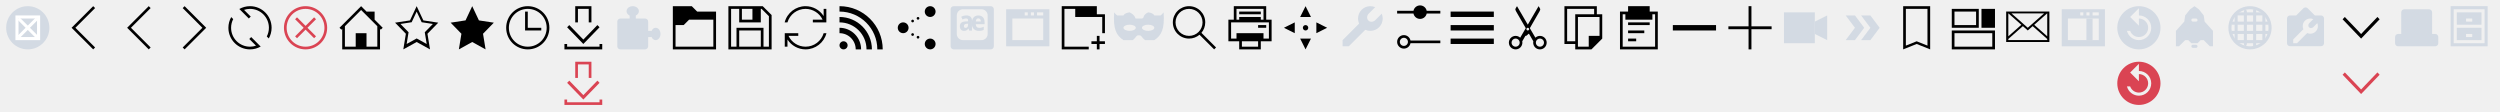
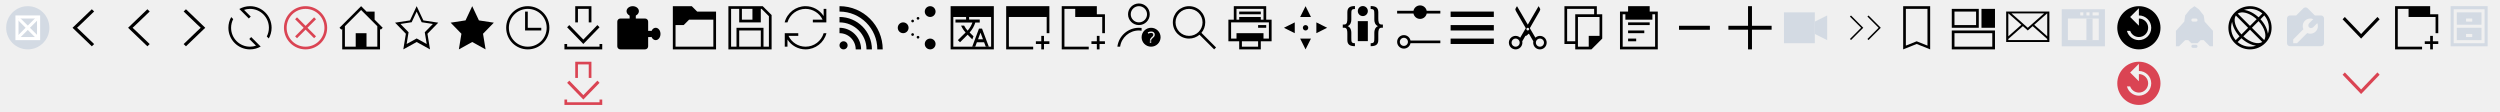
<svg xmlns="http://www.w3.org/2000/svg" id="svg2" version="1.1" width="810" height="36" viewBox="0 0 810 36">
  <defs id="defs6">
    </defs>
  <g id="layer2" style="display:inline">
-     <path style="opacity:1;fill:#d3dae3;fill-opacity:1;stroke:none;stroke-width:0.7;stroke-linecap:round;stroke-linejoin:miter;stroke-miterlimit:4;stroke-dasharray:none;stroke-dashoffset:0;stroke-opacity:1" d="m 309,2 c -0.554,0 -1,0.446 -1,1 l 0,12 c 0,0.554 0.446,1 1,1 l 12,0 c 0.554,0 1,-0.446 1,-1 l 0,-12 c 0,-0.554 -0.446,-1 -1,-1 l -12,0 z m 3,1 6,0 c 1.108,0 2,0.892 2,2 l 0,6 c 0,1.108 -0.892,2 -2,2 l -6,0 c -1.108,0 -2,-0.892 -2,-2 l 0,-6 c 0,-1.108 0.892,-2 2,-2 z" id="rect4570" />
-     <g style="font-style:normal;font-weight:bold;font-size:15px;line-height:125%;font-family:Sans;-inkscape-font-specification:'Sans Bold';letter-spacing:0px;word-spacing:0px;fill:#d3dae3;fill-opacity:1;stroke:none;stroke-width:1px;stroke-linecap:butt;stroke-linejoin:miter;stroke-opacity:1" id="text4575" transform="matrix(0.5721975,0,0,0.5879988,135.9023,10.43999)">
-       <path d="m 311.305,-0.895 -0.432,-1.113 -0.066,0 q -0.242,0.33 -0.483,0.571 -0.242,0.234 -0.527,0.388 -0.286,0.154 -0.645,0.227 -0.352,0.073 -0.82,0.073 -0.498,0 -0.923,-0.154 -0.425,-0.161 -0.74,-0.476 -0.308,-0.322 -0.483,-0.806 -0.176,-0.491 -0.176,-1.157 0,-1.304 0.835,-1.919 0.835,-0.623 2.498,-0.688 l 1.304,-0.044 0,-0.615 q 0,-0.505 -0.293,-0.747 -0.293,-0.242 -0.82,-0.242 -0.527,0 -1.033,0.154 -0.498,0.154 -1.003,0.41 L 306.771,-8.512 q 0.615,-0.344 1.362,-0.542 0.747,-0.198 1.567,-0.198 1.531,0 2.344,0.718 0.82,0.718 0.82,2.183 l 0,5.457 -1.56,0 z m -0.659,-3.794 -0.74,0.029 q -0.447,0.015 -0.754,0.117 -0.308,0.103 -0.498,0.278 -0.183,0.168 -0.271,0.41 -0.081,0.234 -0.081,0.527 0,0.513 0.249,0.732 0.249,0.212 0.652,0.212 0.308,0 0.571,-0.103 0.264,-0.11 0.454,-0.315 0.198,-0.212 0.308,-0.513 0.11,-0.308 0.11,-0.703 l 0,-0.674 z" id="path4580" style="fill:#d3dae3;fill-opacity:1" />
-       <path d="m 316.475,-7.648 c -0.396,0 -0.725,0.139 -0.989,0.417 -0.259,0.278 -0.408,0.715 -0.447,1.311 l 2.849,0 c -0.005,-0.249 -0.036,-0.479 -0.095,-0.688 -0.059,-0.21 -0.146,-0.391 -0.264,-0.542 -0.117,-0.156 -0.264,-0.278 -0.439,-0.366 -0.176,-0.088 -0.381,-0.132 -0.615,-0.132 z m 0.286,6.899 c -0.586,0 -1.125,-0.085 -1.619,-0.256 -0.493,-0.171 -0.918,-0.427 -1.274,-0.769 -0.356,-0.347 -0.635,-0.781 -0.835,-1.304 -0.195,-0.527 -0.293,-1.145 -0.293,-1.853 0,-0.718 0.09,-1.345 0.271,-1.882 0.181,-0.537 0.432,-0.984 0.754,-1.34 0.327,-0.361 0.718,-0.632 1.172,-0.813 0.459,-0.181 0.967,-0.271 1.523,-0.271 0.542,0 1.03,0.083 1.465,0.249 0.439,0.161 0.811,0.4 1.113,0.718 0.308,0.317 0.542,0.708 0.703,1.172 0.166,0.459 0.249,0.986 0.249,1.582 l 0,1.084 -4.995,0 c 0.01,0.312 0.059,0.596 0.146,0.85 0.093,0.249 0.22,0.461 0.381,0.637 0.166,0.171 0.364,0.303 0.593,0.396 0.234,0.093 0.5,0.139 0.798,0.139 0.249,0 0.483,-0.012 0.703,-0.037 0.225,-0.029 0.442,-0.071 0.652,-0.125 0.21,-0.054 0.417,-0.12 0.623,-0.198 0.205,-0.083 0.415,-0.178 0.63,-0.286 l 0,1.729 c -0.195,0.103 -0.393,0.19 -0.593,0.264 -0.195,0.068 -0.403,0.127 -0.623,0.176 -0.22,0.049 -0.457,0.083 -0.71,0.103 -0.254,0.024 -0.532,0.037 -0.835,0.037 z" id="path4582" style="fill:#d3dae3;fill-opacity:1" />
-     </g>
-     <path style="opacity:1;fill:#d3dae3;fill-opacity:1;stroke:none;stroke-width:1;stroke-linecap:round;stroke-linejoin:miter;stroke-miterlimit:4;stroke-dasharray:none;stroke-dashoffset:0;stroke-opacity:1" d="M 326,3 326,15 l 14,0 0,-12 -14,0 z m 6,1 1,0 0,1 -1,0 0,-1 z m 2,0 1,0 0,1 -1,0 0,-1 z m 2,0 2,0 0,1 -2,0 0,-1 z m -8,2 10,0 L 338,13 l -10,0 0,-7 z" id="rect4294" />
    <g id="g4352" style="fill:#d3dae3;fill-opacity:1">
      <path id="rect4294-9" d="m 668,3 0,12 14,0 0,-12 -14,0 z m 6,1 1,0 0,1 -1,0 0,-1 z m 2,0 1,0 0,1 -1,0 0,-1 z m 2,0 2,0 0,1 -2,0 0,-1 z m -8,2 10,0 0,7 -10,0 0,-7 z" style="opacity:1;fill:#d3dae3;fill-opacity:1;stroke:none;stroke-width:1;stroke-linecap:round;stroke-linejoin:miter;stroke-miterlimit:4;stroke-dasharray:none;stroke-dashoffset:0;stroke-opacity:1" />
      <rect ry="1.38778e-16" rx="1.38778e-16" y="6" x="676" height="7" width="2" id="rect4350" style="opacity:1;fill:#d3dae3;fill-opacity:1;stroke:none;stroke-width:1;stroke-linecap:round;stroke-linejoin:miter;stroke-miterlimit:4;stroke-dasharray:none;stroke-dashoffset:0;stroke-opacity:1" />
    </g>
    <g id="g4396" style="fill:#d3dae3;fill-opacity:1">
      <rect ry="1.38778e-16" rx="1.38778e-16" y="4" x="578" height="10" width="10" id="rect4392" style="opacity:1;fill:#d3dae3;fill-opacity:1;stroke:none;stroke-width:0.7;stroke-linecap:round;stroke-linejoin:miter;stroke-miterlimit:4;stroke-dasharray:none;stroke-dashoffset:0;stroke-opacity:1" />
      <path id="path4394" d="m 588,7 4,-2 0,8 -4,-2 z" style="fill:#d3dae3;fill-opacity:1;fill-rule:evenodd;stroke:none;stroke-width:1px;stroke-linecap:butt;stroke-linejoin:miter;stroke-opacity:1" />
    </g>
-     <g id="g4463" style="fill:#d3dae3;fill-opacity:1">
-       <path id="path4443" d="m 598,5 3,0 3,4 -3,4 -3,0 3,-4 z" style="fill:#d3dae3;fill-opacity:1;fill-rule:evenodd;stroke:none;stroke-width:1px;stroke-linecap:butt;stroke-linejoin:miter;stroke-opacity:1" />
-       <path id="path4443-5" d="m 603,5 3,0 3,4 -3,4 -3,0 3,-4 z" style="fill:#d3dae3;fill-opacity:1;fill-rule:evenodd;stroke:none;stroke-width:1px;stroke-linecap:butt;stroke-linejoin:miter;stroke-opacity:1" />
-     </g>
-     <g id="g4377" style="fill:#d3dae3;fill-opacity:1">
-       <path id="path4766" d="m 435,15 2,0 6,-6 -2,-2 -6,6 z" style="fill:#d3dae3;fill-opacity:1;fill-rule:evenodd;stroke:none;stroke-width:1px;stroke-linecap:butt;stroke-linejoin:miter;stroke-opacity:1" />
-       <path id="path4768" d="m 444,2 a 4,4 0 0 0 -4,4 4,4 0 0 0 4,4 4,4 0 0 0 4,-4 4,4 0 0 0 -0.334,-1.586 c -0.061,0.086 -0.129,0.17 -0.207,0.248 l -1.848,1.848 c -0.664,0.664 -1.67,0.724 -2.258,0.137 -0.588,-0.588 -0.527,-1.594 0.137,-2.258 l 1.848,-1.848 c 0.079,-0.079 0.163,-0.149 0.25,-0.211 A 4,4 0 0 0 444,2 Z" style="opacity:1;fill:#d3dae3;fill-opacity:1;stroke:none;stroke-width:0.7;stroke-linecap:round;stroke-linejoin:miter;stroke-miterlimit:4;stroke-dasharray:none;stroke-dashoffset:0;stroke-opacity:1" />
-     </g>
    <path style="opacity:1;fill:#d3dae3;fill-opacity:1;stroke:none;stroke-width:1;stroke-linecap:round;stroke-linejoin:miter;stroke-miterlimit:4;stroke-dasharray:none;stroke-dashoffset:0;stroke-opacity:1" d="m 746.988,2.4 c -0.256,0 -0.511,0.097 -0.707,0.293 l -2.305,2.307 -1.988,0 c -0.554,0 -1,0.446 -1,1 l 0,7.979 c 0,0.554 0.446,1 1,1 l 10,0 c 0.554,0 1,-0.446 1,-1 l 0,-7.979 c 0,-0.554 -0.446,-1 -1,-1 l -1.988,0 -2.305,-2.307 C 747.499,2.497 747.244,2.4 746.988,2.4 Z m 1.551,3.6 a 2.462,2.462 0 0 1 0.977,0.203 c -0.054,0.038 -0.106,0.08 -0.154,0.129 l -1.137,1.139 c -0.408,0.408 -0.446,1.027 -0.084,1.389 0.362,0.362 0.98,0.324 1.389,-0.084 l 1.139,-1.137 c 0.048,-0.048 0.089,-0.099 0.127,-0.152 A 2.462,2.462 0 0 1 751,8.461 2.462,2.462 0 0 1 748.539,10.924 2.462,2.462 0 0 1 747.529,10.703 L 744.23,14 743,14 l 0,-1.23 3.297,-3.299 a 2.462,2.462 0 0 1 -0.221,-1.01 2.462,2.462 0 0 1 2.463,-2.461 z" id="rect4744-3" />
-     <path style="opacity:1;fill:#d3dae3;fill-opacity:1;stroke:none;stroke-width:0.7;stroke-linecap:round;stroke-linejoin:miter;stroke-miterlimit:4;stroke-dasharray:none;stroke-dashoffset:0;stroke-opacity:1" d="m 693,2 a 7,7 0 0 0 -7,7 A 7,7 0 0 0 693,16 a 7,7 0 0 0 7,-7 7,7 0 0 0 -7,-7 z m 0,0.672 0,2.328 a 4,4 0 0 1 4,4 A 4,4 0 0 1 693,13 4,4 0 0 1 689.131,10 l 1.045,0 A 3,3 0 0 0 693,12 a 3,3 0 0 0 3,-3 3,3 0 0 0 -3,-3 l 0,2.328 -1.756,-1.756 -0.713,-0.713 -0.361,-0.359 L 693,2.672 Z" id="path4408" />
+     <path style="opacity:1;fill:#000000;fill-opacity:1;stroke:none;stroke-width:0.7;stroke-linecap:round;stroke-linejoin:miter;stroke-miterlimit:4;stroke-dasharray:none;stroke-dashoffset:0;stroke-opacity:1" d="m 693,2 a 7,7 0 0 0 -7,7 A 7,7 0 0 0 693,16 a 7,7 0 0 0 7,-7 7,7 0 0 0 -7,-7 z m 0,0.672 0,2.328 a 4,4 0 0 1 4,4 A 4,4 0 0 1 693,13 4,4 0 0 1 689.131,10 l 1.045,0 A 3,3 0 0 0 693,12 a 3,3 0 0 0 3,-3 3,3 0 0 0 -3,-3 l 0,2.328 -1.756,-1.756 -0.713,-0.713 -0.361,-0.359 L 693,2.672 Z" id="path4408" />
    <path style="opacity:1;fill:#da4453;fill-opacity:1;stroke:none;stroke-width:0.7;stroke-linecap:round;stroke-linejoin:miter;stroke-miterlimit:4;stroke-dasharray:none;stroke-dashoffset:0;stroke-opacity:1" d="m 693,20 a 7,7 0 0 0 -7,7 7,7 0 0 0 7,7 7,7 0 0 0 7,-7 7,7 0 0 0 -7,-7 z m 0,0.672 L 693,23 a 4,4 0 0 1 4,4 4,4 0 0 1 -4,4 4,4 0 0 1 -3.869,-3 l 1.045,0 A 3,3 0 0 0 693,30 a 3,3 0 0 0 3,-3 3,3 0 0 0 -3,-3 l 0,2.328 -1.756,-1.756 -0.713,-0.713 L 690.17,23.5 693,20.672 Z" id="path4408-6" />
    <g id="g4497" style="fill:#d3dae3;fill-opacity:1">
      <path id="path4490" d="m 709.6,3 -1.6,2 -0.3,2 -2.7,3 0,5 1,0 2,-2 1,0 1,1 1,0 1,0 1,-1 1,0 2,2 1,0 0,-5 L 714.3,7 714,5 712.4,3 711,2 Z m 0.9,3 1,0 c 0.277,0 0.5,0.223 0.5,0.5 0,0.277 -0.223,0.5 -0.5,0.5 l -1,0 C 710.223,7 710,6.777 710,6.5 710,6.223 710.223,6 710.5,6 Z" style="fill:#d3dae3;fill-opacity:1;fill-rule:evenodd;stroke:none;stroke-width:1px;stroke-linecap:butt;stroke-linejoin:miter;stroke-opacity:1" />
      <rect ry="0.5" rx="0.5" y="14.5" x="710" height="1" width="2" id="rect4492" style="opacity:1;fill:#d3dae3;fill-opacity:1;stroke:none;stroke-width:0.7;stroke-linecap:round;stroke-linejoin:miter;stroke-miterlimit:4;stroke-dasharray:none;stroke-dashoffset:0;stroke-opacity:1" />
    </g>
-     <g id="g4668" style="fill:#d3dae3;fill-opacity:1">
-       <path id="path4584" d="m 729,2 a 7,7 0 0 0 -7,7 7,7 0 0 0 7,7 7,7 0 0 0 7,-7 7,7 0 0 0 -7,-7 z m 0,1 a 6,6 0 0 1 6,6 6,6 0 0 1 -6,6 6,6 0 0 1 -6,-6 6,6 0 0 1 6,-6 z" style="opacity:1;fill:#d3dae3;fill-opacity:1;stroke:none;stroke-width:0.7;stroke-linecap:round;stroke-linejoin:miter;stroke-miterlimit:4;stroke-dasharray:none;stroke-dashoffset:0;stroke-opacity:1" />
-       <rect ry="1" rx="1" y="3" x="727" height="12" width="1" id="rect4589" style="opacity:1;fill:#d3dae3;fill-opacity:1;stroke:none;stroke-width:0.7;stroke-linecap:round;stroke-linejoin:miter;stroke-miterlimit:4;stroke-dasharray:none;stroke-dashoffset:0;stroke-opacity:1" />
-       <rect ry="1.3877788e-16" rx="1.3877788e-16" y="3" x="730" height="12" width="1" id="rect4589-8" style="opacity:1;fill:#d3dae3;fill-opacity:1;stroke:none;stroke-width:0.7;stroke-linecap:round;stroke-linejoin:miter;stroke-miterlimit:4;stroke-dasharray:none;stroke-dashoffset:0;stroke-opacity:1" />
-       <rect ry="1.3877788e-16" rx="1.3877788e-16" y="4.257" x="724" height="9.525" width="1" id="rect4589-1" style="opacity:1;fill:#d3dae3;fill-opacity:1;stroke:none;stroke-width:0.7;stroke-linecap:round;stroke-linejoin:miter;stroke-miterlimit:4;stroke-dasharray:none;stroke-dashoffset:0;stroke-opacity:1" />
-       <rect ry="1.3877788e-16" rx="1.3877788e-16" y="4.3" x="733" height="9.525" width="1" id="rect4589-1-4" style="opacity:1;fill:#d3dae3;fill-opacity:1;stroke:none;stroke-width:0.7;stroke-linecap:round;stroke-linejoin:miter;stroke-miterlimit:4;stroke-dasharray:none;stroke-dashoffset:0;stroke-opacity:1" />
-       <rect transform="matrix(0,1,-1,0,0,0)" ry="1.3877788e-16" rx="1.3877788e-16" y="-733.763" x="4" height="9.525" width="1" id="rect4589-1-8" style="opacity:1;fill:#d3dae3;fill-opacity:1;stroke:none;stroke-width:0.7;stroke-linecap:round;stroke-linejoin:miter;stroke-miterlimit:4;stroke-dasharray:none;stroke-dashoffset:0;stroke-opacity:1" />
-       <rect transform="matrix(0,1,-1,0,0,0)" ry="1.3877788e-16" rx="1.3877788e-16" y="-733.763" x="13" height="9.525" width="1" id="rect4589-1-2" style="opacity:1;fill:#d3dae3;fill-opacity:1;stroke:none;stroke-width:0.7;stroke-linecap:round;stroke-linejoin:miter;stroke-miterlimit:4;stroke-dasharray:none;stroke-dashoffset:0;stroke-opacity:1" />
-       <rect transform="matrix(0,1,-1,0,0,0)" ry="1.3877788e-16" rx="1.3877788e-16" y="-735" x="10" height="12" width="1" id="rect4589-1-9" style="opacity:1;fill:#d3dae3;fill-opacity:1;stroke:none;stroke-width:0.7;stroke-linecap:round;stroke-linejoin:miter;stroke-miterlimit:4;stroke-dasharray:none;stroke-dashoffset:0;stroke-opacity:1" />
-       <rect transform="matrix(0,1,-1,0,0,0)" ry="1.3877788e-16" rx="1.3877788e-16" y="-735" x="7" height="12" width="1" id="rect4589-1-22" style="opacity:1;fill:#d3dae3;fill-opacity:1;stroke:none;stroke-width:0.7;stroke-linecap:round;stroke-linejoin:miter;stroke-miterlimit:4;stroke-dasharray:none;stroke-dashoffset:0;stroke-opacity:1" />
+     <g id="g4265" style="fill:#000000;stroke:none;stroke-opacity:1;fill-opacity:1">
+       <rect ry="1" rx="1" y="6" x="200" height="10" width="10" id="rect4979" style="opacity:1;fill:#000000;fill-opacity:1;stroke:none;stroke-width:0.7;stroke-linecap:round;stroke-linejoin:miter;stroke-miterlimit:4;stroke-dasharray:none;stroke-dashoffset:0;stroke-opacity:1" />
+       <ellipse ry="1.625" rx="2" cy="3.625" cx="205" id="path4981" style="opacity:1;fill:#000000;fill-opacity:1;stroke:none;stroke-width:0.7;stroke-linecap:round;stroke-linejoin:miter;stroke-miterlimit:4;stroke-dasharray:none;stroke-dashoffset:0;stroke-opacity:1" />
+       <rect ry="1" rx="1" y="4" x="204" height="3.627" width="2" id="rect4983" style="opacity:1;fill:#000000;fill-opacity:1;stroke:none;stroke-width:0.7;stroke-linecap:round;stroke-linejoin:miter;stroke-miterlimit:4;stroke-dasharray:none;stroke-dashoffset:0;stroke-opacity:1" />
+       <g style="fill:#000000;fill-opacity:1;stroke:none;stroke-opacity:1" transform="matrix(0,1,-1.033319,0,213.6448,-194)" id="g5003">
+         <ellipse style="opacity:1;fill:#000000;fill-opacity:1;stroke:none;stroke-width:0.7;stroke-linecap:round;stroke-linejoin:miter;stroke-miterlimit:4;stroke-dasharray:none;stroke-dashoffset:0;stroke-opacity:1" id="path4981-3" cx="205" cy="1.155" rx="2" ry="1.5" />
+         <rect style="opacity:1;fill:#000000;fill-opacity:1;stroke:none;stroke-width:0.7;stroke-linecap:round;stroke-linejoin:miter;stroke-miterlimit:4;stroke-dasharray:none;stroke-dashoffset:0;stroke-opacity:1" id="rect4983-7" width="2" height="3.627" x="204" y="1.655" rx="0.968" ry="1" />
+       </g>
    </g>
-     <rect style="opacity:1;fill:#d3dae3;fill-opacity:1;stroke:none;stroke-width:0.7;stroke-linecap:round;stroke-linejoin:miter;stroke-miterlimit:4;stroke-dasharray:none;stroke-dashoffset:0;stroke-opacity:1" id="rect4979" width="10" height="10" x="200" y="6" rx="1" ry="1" />
-     <ellipse style="opacity:1;fill:#d3dae3;fill-opacity:1;stroke:none;stroke-width:0.7;stroke-linecap:round;stroke-linejoin:miter;stroke-miterlimit:4;stroke-dasharray:none;stroke-dashoffset:0;stroke-opacity:1" id="path4981" cx="205" cy="3.625" rx="2" ry="1.625" />
-     <rect style="opacity:1;fill:#d3dae3;fill-opacity:1;stroke:none;stroke-width:0.7;stroke-linecap:round;stroke-linejoin:miter;stroke-miterlimit:4;stroke-dasharray:none;stroke-dashoffset:0;stroke-opacity:1" id="rect4983" width="2" height="3.627" x="204" y="4" rx="1" ry="1" />
-     <g id="g5003" transform="matrix(0,1,-1.033319,0,213.6448,-194)" style="fill:#d3dae3;fill-opacity:1">
-       <ellipse ry="1.5" rx="2" cy="1.155" cx="205" id="path4981-3" style="opacity:1;fill:#d3dae3;fill-opacity:1;stroke:none;stroke-width:0.7;stroke-linecap:round;stroke-linejoin:miter;stroke-miterlimit:4;stroke-dasharray:none;stroke-dashoffset:0;stroke-opacity:1" />
-       <rect ry="1" rx="0.968" y="1.655" x="204" height="3.627" width="2" id="rect4983-7" style="opacity:1;fill:#d3dae3;fill-opacity:1;stroke:none;stroke-width:0.7;stroke-linecap:round;stroke-linejoin:miter;stroke-miterlimit:4;stroke-dasharray:none;stroke-dashoffset:0;stroke-opacity:1" />
-     </g>
-     <path style="fill:#d3dae3;fill-opacity:1;fill-rule:evenodd;stroke:none;stroke-width:1px;stroke-linecap:butt;stroke-linejoin:miter;stroke-opacity:1" d="M 361,4 C 360.602,9.347 361.658,11.475 364,13 l 3,0 c 1.348,-1.039 0.984,-1.562 2,-1.562 1.017,0.002 0.652,0.524 2,1.562 l 3,0 c 2.342,-1.525 3.398,-3.653 3,-9 0,0 -0.58,0.801 -1,1 l -2,0 c -0.398,-0.84 -2,-1 -2,-1 -2.033,1.016 -1.028,1.779 -2,2 l -1,0 -1,0 c -0.265,0.066 0.033,-1.006 -2,-2 0,0 -1.602,0.16 -2,1 l -2,0 c -0.42,-0.199 -1,-1 -1,-1 z m 5,4 a 2,1 0 0 1 2,1 A 2,1 0 0 1 366,10 a 2,1 0 0 1 -2,-1 2,1 0 0 1 2,-1 z m 6,0 a 2,1 0 0 1 2,1 A 2,1 0 0 1 372,10 a 2,1 0 0 1 -2,-1 2,1 0 0 1 2,-1 z" id="path5021" />
    <g id="g5070" style="fill:#d3dae3;fill-opacity:1">
      <circle r="7" cy="9" cx="9" id="path5059" style="opacity:1;fill:#d3dae3;fill-opacity:1;stroke:none;stroke-width:0.7;stroke-linecap:round;stroke-linejoin:miter;stroke-miterlimit:4;stroke-dasharray:none;stroke-dashoffset:0;stroke-opacity:1" />
      <path id="rect5061" d="m 5,5 0,8 8,0 0,-8 -8,0 z m 1,1 6,0 0,6 -6,0 0,-6 z" style="opacity:1;fill:#ffffff;fill-opacity:1;stroke:none;stroke-width:0.7;stroke-linecap:round;stroke-linejoin:miter;stroke-miterlimit:4;stroke-dasharray:none;stroke-dashoffset:0;stroke-opacity:1" />
      <path id="path5066" d="m 6,6 6,6" style="fill:#d3dae3;fill-opacity:1;fill-rule:evenodd;stroke:#ffffff;stroke-width:1px;stroke-linecap:butt;stroke-linejoin:miter;stroke-opacity:1" />
      <path id="path5068" d="M 12,6 6,12" style="fill:#d3dae3;fill-opacity:1;fill-rule:evenodd;stroke:#ffffff;stroke-width:1px;stroke-linecap:butt;stroke-linejoin:miter;stroke-opacity:1" />
    </g>
-     <path style="display:inline;opacity:1;fill:#d3dae3;fill-opacity:1;stroke:none;stroke-width:0.5;stroke-linecap:butt;stroke-linejoin:round;stroke-miterlimit:4;stroke-dasharray:none;stroke-dashoffset:0;stroke-opacity:0.267" d="m 779,3 c -0.554,0 -1,0.446 -1,1 l 0,7 -1,0 c -0.554,0 -1,0.446 -1,1 l 0,2 c 0,0.554 0.446,1 1,1 l 12,0 c 0.554,0 1,-0.446 1,-1 l 0,-2 c 0,-0.554 -0.446,-1 -1,-1 l -1,0 0,-7 c 0,-0.554 -0.446,-1 -1,-1 l -8,0 z" id="rect4403" />
    <path style="display:inline;opacity:1;fill:#d3dae3;fill-opacity:1;stroke:none;stroke-width:1;stroke-linecap:butt;stroke-linejoin:round;stroke-miterlimit:4;stroke-dasharray:none;stroke-dashoffset:0;stroke-opacity:1" d="m 794,2 0,13 12,0 0,-13 z m 1,1 10,0 0,11 -10,0 z" id="rect4404" />
    <path style="display:inline;opacity:1;fill:#d3dae3;fill-opacity:1;stroke:none;stroke-width:1;stroke-linecap:butt;stroke-linejoin:round;stroke-miterlimit:4;stroke-dasharray:none;stroke-dashoffset:0;stroke-opacity:1" d="m 796,4 0,4 8,0 0,-4 -8,0 z m 3,2 2,0 0,1 -2,0 0,-1 z" id="rect4409" />
    <path style="display:inline;opacity:1;fill:#d3dae3;fill-opacity:1;stroke:none;stroke-width:1;stroke-linecap:butt;stroke-linejoin:round;stroke-miterlimit:4;stroke-dasharray:none;stroke-dashoffset:0;stroke-opacity:1" d="m 796,9 0,4 8,0 0,-4 -8,0 z m 3,2 2,0 0,1 -2,0 0,-1 z" id="rect4411" />
    <path style="fill:currentColor;fill-opacity:1;stroke:none" d="m 470,3.75 0,1.75 14,0 0,-1.75 -14,0 m 0,4.375 0,1.75 14,0 0,-1.75 -14,0 m 0,4.375 0,1.75 14,0 0,-1.75 -14,0" class="ColorScheme-Text" id="path6-3" />
    <path style="fill:#f2f2f2;fill-opacity:0;stroke:none" d="m 469,4 0,2 16,0 0,-2 -16,0 m 0,5 0,2 16,0 0,-2 -16,0 m 0,5 0,2 16,0 0,-2 -16,0" class="ColorScheme-Text" id="path6-6" />
    <path style="fill:currentColor;fill-opacity:1;stroke:none" d="m 171,2 c -3.878,0 -7,3.122 -7,7 0,3.878 3.122,7 7,7 3.878,0 7,-3.122 7,-7 0,-3.878 -3.122,-7 -7,-7 m 0,0.875 c 3.393,0 6.125,2.732 6.125,6.125 0,3.393 -2.732,6.125 -6.125,6.125 -3.393,0 -6.125,-2.732 -6.125,-6.125 0,-3.393 2.732,-6.125 6.125,-6.125 m -0.875,0.875 0,6.125 0.875,0 4.375,0 0,-0.875 -4.375,0 0,-5.25 -0.875,0" class="ColorScheme-Text" id="path6-7" />
    <path style="fill:currentColor;fill-opacity:1;stroke:none" d="m 218,2 0,0.875 0,13.125 0.875,0 13.125,0 0,-0.875 0,-11.375 -6.118,0 -1.75,-1.75 -0.007,0.007 0,-0.007 -5.25,0 -0.875,0 m 5.257,4.375 7.868,0 0,8.75 -12.25,0 0,-7 2.625,0 0,-0.007 0.007,0.007 1.75,-1.75" class="ColorScheme-Text" id="path6-5" />
    <path style="fill:currentColor;fill-opacity:1;stroke:none" d="m 399.75,2 0,0.875 0,3.5 -1.75,0 0,0.875 0,6.125 0.875,0 2.625,0 0,1.75 0,0.875 7,0 0,-0.875 0,-1.75 3.5,0 0,-0.875 0,-5.25 0,-0.875 -1.75,0 0,-3.5 0,-0.875 -10.5,0 m 0.875,0.875 8.75,0 0,3.5 -0.875,0 0,-0.875 -7,0 0,0.875 -0.875,0 0,-3.5 m 0.875,0.875 0,0.875 7,0 0,-0.875 -7,0 m -2.625,3.5 12.25,0 0,5.25 -1.75,0 0,-1.75 -8.75,0 0,1.75 -1.75,0 0,-5.25 m 8.75,0.875 0,0.875 2.625,0 0,-0.875 -2.625,0 m -5.25,5.25 5.25,0 0,1.75 -5.25,0 0,-1.75" class="ColorScheme-Text" id="path6-35" />
    <path style="fill:currentColor;fill-opacity:1;stroke:none" d="M 135,2 132.836,6.609 128,7.347 131.5,10.935 130.675,16 135,13.609 139.325,16 138.5,10.935 142,7.347 137.164,6.609 135,2 Z m 0,1.75 1.622,3.456 3.628,0.555 -2.625,2.69 L 138.245,14.25 135,12.456 131.755,14.25 132.375,10.451 129.75,7.761 133.378,7.206 135,3.75 Z" class="ColorScheme-Text" id="path6-62" />
    <path style="fill:currentColor;fill-opacity:1;stroke:none" d="m 506.875,2 0,0.875 0,11.375 0.875,0 1.75,0 0.875,0 0,0.875 0,0.875 5.25,0 3.5,-3.5 0,-0.875 0,-6.125 0,-0.875 -1.75,0 0,-2.625 -0.875,0 -8.75,0 -0.875,0 m 0.875,0.875 8.75,0 0,1.75 -6.125,0 0,0.875 0,7.875 -0.875,0 -1.75,0 0,-10.5 m 3.5,2.625 7,0 0,6.125 -2.625,0 -0.875,0 0,0.875 0,2.625 -3.5,0 0,-9.625" class="ColorScheme-Text" id="path6-9" />
    <path style="fill:currentColor;fill-opacity:1;stroke:none" d="m 186.375,2 0,5.25 0.875,0 0,-4.375 3.5,0 0,4.375 0.875,0 0,-5.25 -0.875,0 -3.5,0 -0.875,0 z M 184.444,8.125 183.75,8.839 189,14.25 194.25,8.839 193.556,8.125 189,12.821 184.444,8.125 Z m -1.569,6.125 0,1.75 0.875,0 10.5,0 0.875,0 0,-1.75 -0.875,0 0,0.875 -10.5,0 0,-0.875 -0.875,0 z" class="ColorScheme-Text" id="path6-1" />
    <path style="fill:currentColor;fill-opacity:1;stroke:none" d="M 385.25,2 C 382.341,2 380,4.341 380,7.25 c 0,2.909 2.341,5.25 5.25,5.25 1.296,0 2.477,-0.468 3.391,-1.241 L 393.381,16 394,15.381 389.259,10.641 C 390.032,9.727 390.5,8.546 390.5,7.25 390.5,4.341 388.159,2 385.25,2 Z m 0,0.875 c 2.424,0 4.375,1.951 4.375,4.375 0,2.424 -1.951,4.375 -4.375,4.375 -2.424,0 -4.375,-1.951 -4.375,-4.375 0,-2.424 1.951,-4.375 4.375,-4.375 z" class="ColorScheme-Text" id="path6-2" />
    <path style="fill:currentColor;fill-opacity:1;stroke:none" d="m 272,2 0,1.75 A 12.25,12.25 0 0 1 284.25,16 L 286,16 A 14,14 0 0 0 272,2 m 0,3.5 0,1.75 A 8.75,8.75 0 0 1 280.75,16 l 1.75,0 A 10.5,10.5 0 0 0 272,5.5 m 0,3.5 L 272,10.75 A 5.25,5.25 0 0 1 277.25,16 L 279,16 A 7,7 0 0 0 272,9 M 273.312,13.375 A 1.312,1.312 0 0 0 272,14.688 1.312,1.312 0 0 0 273.312,16 1.312,1.312 0 0 0 274.625,14.688 1.312,1.312 0 0 0 273.312,13.375" class="ColorScheme-Text" id="path6-18" />
    <path style="fill:currentColor;fill-opacity:1;stroke:none" d="m 491.51,2 c -0.505,0.875 -0.768,0.875 -0.263,1.75 l 3.098,5.373 -1.801,3.086 c -0.39,-0.36 -0.907,-0.584 -1.482,-0.584 -1.212,0 -2.188,0.976 -2.188,2.188 0,1.212 0.976,2.187 2.188,2.187 1.212,0 2.188,-0.976 2.188,-2.187 0,-0.146 -0.016,-0.289 -0.043,-0.427 l 1.017,-1.762 c 0.683,-8.75e-4 0.769,-0.678 1.167,-0.687 l 1.403,2.434 c -0.029,0.143 -0.044,0.291 -0.044,0.443 0,1.212 0.976,2.188 2.188,2.188 1.212,0 2.188,-0.976 2.188,-2.188 0,-1.212 -0.976,-2.187 -2.188,-2.187 -0.572,0 -1.086,0.223 -1.475,0.579 l -1.798,-3.081 3.098,-5.373 c 0.505,-0.875 0.242,-0.875 -0.263,-1.75 L 495.005,7.992 491.51,2 m 3.49,7 c 0.242,0 0.438,0.195 0.438,0.438 0,0.242 -0.195,0.438 -0.438,0.438 -0.242,0 -0.438,-0.195 -0.438,-0.438 0,-0.242 0.195,-0.438 0.438,-0.438 z M 491.063,12.5 c 0.727,0 1.312,0.585 1.312,1.312 0,0.727 -0.585,1.312 -1.312,1.312 -0.727,0 -1.312,-0.585 -1.312,-1.312 0,-0.727 0.585,-1.312 1.312,-1.312 m 7.875,0 c 0.727,0 1.312,0.585 1.312,1.312 0,0.727 -0.585,1.312 -1.312,1.312 -0.727,0 -1.312,-0.585 -1.312,-1.312 0,-0.727 0.585,-1.312 1.312,-1.312" class="ColorScheme-Text" id="path6-79" />
    <path style="fill:currentColor;fill-opacity:1;stroke:none" d="m 527.5,2 0,1.75 -1.75,0 -0.875,0 0,12.25 0.875,0 11.375,0 0,-0.875 0,-11.375 -0.875,0 -1.75,0 0,-1.75 -7,0 z m -1.75,2.625 0.875,0 0,1.75 8.75,0 0,-1.75 0.875,0 0,10.5 -10.5,0 0,-10.5 z m 1.75,2.625 0,0.875 7,0 0,-0.875 -7,0 z m 0,2.625 0,0.875 5.25,0 0,-0.875 -5.25,0 z m 0,2.625 0,0.875 2.625,0 0,-0.875 -2.625,0 z" class="ColorScheme-Text" id="path6-20" />
    <path style="fill:currentColor;fill-opacity:1;stroke:none" d="M 153,2 150.833,6.607 146,7.346 149.5,10.935 148.673,16 153,13.607 157.327,16 156.5,10.935 160,7.346 155.167,6.607 153,2 Z" class="ColorScheme-Text" id="path6-75" />
    <path style="fill:currentColor;fill-opacity:1;stroke:none" d="M 117,2 116.381,2.619 110,9 l 0.619,0.619 0.256,-0.256 0,6.638 0.875,0 4.375,0 2.625,0 4.375,0 0,-0.875 0,-5.763 0.256,0.256 L 124,9 l -2.625,-2.625 0,-2.625 -2.625,0 L 117.619,2.619 117,2 m 0,1.237 5.25,5.25 0,6.638 -3.5,0 0,-4.375 -2.625,0 -0.875,0 0,4.375 -3.5,0 0,-6.638 5.25,-5.25" class="ColorScheme-Text" id="path6-92" />
-     <path style="fill:currentColor;fill-opacity:1;stroke:none" d="M 48.191,2 42.831,7.359 41.191,9 42.831,10.641 48.191,16 48.809,15.381 43.45,10.022 42.428,9 43.45,7.978 48.809,2.619 48.191,2" class="ColorScheme-Text" id="path6-28" />
-     <path style="fill:currentColor;fill-opacity:1;stroke:none" d="M 30.191,2 24.831,7.359 23.191,9 24.831,10.641 30.191,16 30.809,15.381 25.45,10.022 24.428,9 25.45,7.978 30.809,2.619 30.191,2" class="ColorScheme-Text" id="path6-97" />
-     <path style="fill:currentColor;fill-opacity:1;stroke:none" d="M 59.809,2 59.191,2.619 64.55,7.978 65.572,9 64.55,10.022 59.191,15.381 59.809,16 65.169,10.641 66.809,9 65.169,7.359 59.809,2" class="ColorScheme-Text" id="path6-36" />
    <path style="fill:currentColor;fill-opacity:1;stroke:none" d="m 261,2 a 7,7 0 0 0 -6.773,5.25 l 0.906,0 A 6.125,6.125 0 0 1 261,2.875 a 6.125,6.125 0 0 1 5.52,3.5 l -3.158,0 0,0.875 3.502,0 0.873,0 0,-0.099 0,-0.776 0,-3.5 -0.875,0 0,2.324 A 7,7 0 0 0 261,2 Z m -6.737,8.75 0,0.099 0,0.776 0,3.5 0.875,0 0,-2.324 A 7,7 0 0 0 261,16 a 7,7 0 0 0 6.773,-5.25 l -0.906,0 A 6.125,6.125 0 0 1 261,15.125 a 6.125,6.125 0 0 1 -5.52,-3.5 l 3.158,0 0,-0.875 -3.5,0 -0.002,0 -0.873,0 z" class="ColorScheme-Text" id="path6-12" />
    <path style="fill:currentColor;fill-opacity:1;stroke:none" d="m 650,3.727 0,0.618 0,8.647 0,0.256 0,0.362 0.7,0 13.3,0 0,-0.362 0,-0.256 0,-0.618 0,-8.647 -0.034,0 -0.666,0 -12.276,0 -0.324,0 -0.7,0 z m 0.7,0.618 0.034,0 4.182,3.691 -4.216,3.72 0,-7.412 z m 1.024,0 10.552,0 L 657,9 651.724,4.345 Z m 11.542,0 0.034,0 0,7.412 -4.216,-3.72 4.182,-3.691 z M 655.411,8.473 657,9.873 l 1.589,-1.401 4.387,3.871 0.324,0.286 0,0.362 -12.6,0 0,-0.362 0.324,-0.286 4.387,-3.871 z" class="ColorScheme-Text" id="path6-93" />
-     <path style="fill:currentColor;fill-opacity:1;stroke:none" d="m 566.533,2 0,6.533 -6.533,0 0,0.933 6.533,0 0,6.533 0.933,0 0,-6.533 6.533,0 0,-0.933 -6.533,0 0,-6.533 -0.933,0 z" class="ColorScheme-Text" id="path6-19" />
    <path style="fill:currentColor;fill-opacity:1;stroke:none" d="m 632.375,2.875 0,6.125 8.75,0 0,-6.125 -8.75,0 z m 9.625,0 0,6.125 4.375,0 0,-6.125 -4.375,0 z m -8.75,0.875 7,0 0,4.375 -7,0 0,-4.375 z m -0.875,6.125 0,6.125 14,0 0,-6.125 -14,0 z m 0.875,0.875 12.25,0 0,4.375 -12.25,0 0,-4.375 z" class="ColorScheme-Text" id="path6-4" />
-     <path style="fill:currentColor;fill-opacity:1;stroke:none" d="m 542,8.125 14,0 0,1.75 -14,0 z" class="ColorScheme-Text" id="path6-78" />
    <path style="fill:currentColor;fill-opacity:1;stroke:none" d="m 423,2 -1.75,3.5 3.5,0 L 423,2 Z M 419.5,7.25 416,9 l 3.5,1.75 0,-3.5 z m 7,0 0,3.5 L 430,9 426.5,7.25 Z M 423,8.125 c -0.485,0 -0.875,0.39 -0.875,0.875 0,0.485 0.39,0.875 0.875,0.875 0.485,0 0.875,-0.39 0.875,-0.875 0,-0.485 -0.39,-0.875 -0.875,-0.875 z m -1.75,4.375 1.75,3.5 1.75,-3.5 -3.5,0 z" class="ColorScheme-Text" id="path6-0" />
    <path style="display:inline;fill:#da4453;fill-opacity:1;stroke:none" d="m 186.375,20 0,5.25 0.875,0 0,-4.375 3.5,0 0,4.375 0.875,0 0,-5.25 -0.875,0 -3.5,0 -0.875,0 z M 184.444,26.125 183.75,26.839 189,32.25 194.25,26.839 193.556,26.125 189,30.821 184.444,26.125 Z m -1.569,6.125 0,1.75 0.875,0 10.5,0 0.875,0 0,-1.75 -0.875,0 0,0.875 -10.5,0 0,-0.875 -0.875,0 z" class="ColorScheme-Text" id="path6-1-3" />
    <path style="fill:currentColor;fill-opacity:1;stroke:none" d="m 616.625,2 0,0.875 0,12.25 0,0.875 4.375,-1.75 4.375,1.75 0,-0.875 0,-12.25 0,-0.875 -8.75,0 m 0.875,0.875 7,0 0,11.9 L 621,13.375 617.5,14.775 617.5,2.875" class="ColorScheme-Text" id="path6-367" />
    <path style="fill:currentColor;fill-opacity:1;stroke:none" d="m 460.107,1.75 c -1.062,0 -1.942,0.749 -2.143,1.75 l -5.294,0 0,0.875 5.294,0 c 0.201,1.001 1.081,1.75 2.143,1.75 1.062,0 1.942,-0.749 2.143,-1.75 l 4.419,0 0,-0.875 -4.419,0 c -0.201,-1.001 -1.081,-1.75 -2.143,-1.75 z m -5.25,9.625 c -1.212,0 -2.188,0.976 -2.188,2.188 0,1.212 0.976,2.188 2.188,2.188 1.062,0 1.942,-0.749 2.143,-1.75 l 9.669,0 0,-0.875 -9.669,0 c -0.201,-1.001 -1.081,-1.75 -2.143,-1.75 z m 0,0.875 c 0.727,0 1.312,0.585 1.312,1.312 0,0.727 -0.585,1.312 -1.312,1.312 -0.727,0 -1.312,-0.585 -1.312,-1.312 0,-0.727 0.585,-1.312 1.312,-1.312 z" class="ColorScheme-Text" id="path6-53" />
    <path style="fill:currentColor;fill-opacity:1;stroke:none" d="m 236,1.999 0,0.002 0,0.875 0,13.125 0.875,0 13.125,0 0,-0.875 0,-9.625 0,-0.612 -0.007,0 0.007,-0.009 -2.881,-2.881 -0.007,0.009 0,-0.009 -0.612,0 -10.5,0 z m 0.875,0.877 2.625,0 0,3.5 0,0.875 7,0 0,-0.875 0,-3.5 0.256,0 2.369,2.369 0,0.256 0,9.625 -1.75,0 0,-6.125 -0.875,0 -7,0 -0.875,0 0,6.125 -1.75,0 0,-12.25 z m 3.5,0 3.413,0 0,3.5 -3.413,0 0,-3.5 z m -0.875,7 7,0 0,5.25 -7,0 0,-5.25 z" class="ColorScheme-Text" id="path6" />
    <path style="fill:currentColor;fill-opacity:1;stroke:none" d="m 301.375,2 a 1.75,1.75 0 0 0 -1.75,1.75 1.75,1.75 0 0 0 1.75,1.75 1.75,1.75 0 0 0 1.75,-1.75 1.75,1.75 0 0 0 -1.75,-1.75 m -3.938,3.5 A 0.438,0.438 0 0 0 297,5.938 0.438,0.438 0 0 0 297.438,6.375 0.438,0.438 0 0 0 297.875,5.938 0.438,0.438 0 0 0 297.438,5.5 m -1.75,0.875 A 0.438,0.437 0 0 0 295.25,6.812 0.438,0.437 0 0 0 295.688,7.25 0.438,0.437 0 0 0 296.125,6.812 0.438,0.437 0 0 0 295.688,6.375 M 292.625,7.25 a 1.75,1.75 0 0 0 -1.75,1.75 1.75,1.75 0 0 0 1.75,1.75 1.75,1.75 0 0 0 1.75,-1.75 1.75,1.75 0 0 0 -1.75,-1.75 m 3.062,3.5 a 0.438,0.438 0 0 0 -0.438,0.438 0.438,0.438 0 0 0 0.438,0.438 0.438,0.438 0 0 0 0.438,-0.438 0.438,0.438 0 0 0 -0.438,-0.438 m 1.75,0.875 A 0.438,0.438 0 0 0 297,12.062 0.438,0.438 0 0 0 297.438,12.5 0.438,0.438 0 0 0 297.875,12.062 0.438,0.438 0 0 0 297.438,11.625 m 3.938,0.875 a 1.75,1.75 0 0 0 -1.75,1.75 1.75,1.75 0 0 0 1.75,1.75 1.75,1.75 0 0 0 1.75,-1.75 1.75,1.75 0 0 0 -1.75,-1.75" class="ColorScheme-Text" id="path6-3675" />
    <g transform="matrix(0.875,0,0,0.875,89.375,-0.625)" style="fill:#da4453" id="g4">
      <path d="M 7.838,7.131 A 5,5 0 0 0 7.131,7.838 L 10.293,11 7.131,14.162 a 5,5 0 0 0 0.707,0.707 L 11,11.707 l 3.162,3.162 a 5,5 0 0 0 0.707,-0.707 L 11.707,11 14.869,7.838 A 5,5 0 0 0 14.162,7.131 L 11,10.293 7.838,7.131" id="path6-36753" />
      <path d="m 11,3 a 8,8 0 0 0 -8,8 8,8 0 0 0 8,8 8,8 0 0 0 8,-8 8,8 0 0 0 -8,-8 m 0,1 a 7,7 0 0 1 7,7 7,7 0 0 1 -7,7 7,7 0 0 1 -7,-7 7,7 0 0 1 7,-7" id="path8" />
    </g>
    <path style="fill:currentColor;fill-opacity:1;stroke:none" d="m 81,2 c -1.262,0 -2.441,0.335 -3.461,0.914 l 0.646,0.646 c 0,0 0.002,-0.002 0.002,-0.002 L 80.619,5.989 81.238,5.37 79.065,3.2 C 79.674,2.996 80.321,2.875 81,2.875 c 3.393,0 6.125,2.732 6.125,6.125 0,1.017 -0.25,1.972 -0.685,2.815 l 0.646,0.646 C 87.665,11.441 88,10.261 88,9 88,5.122 84.878,2 81,2 Z M 74.914,5.539 C 74.335,6.559 74,7.739 74,9 c 0,3.878 3.122,7 7,7 1.262,0 2.441,-0.335 3.461,-0.914 l -0.598,-0.598 0.002,-0.002 -2.475,-2.475 -0.619,0.619 2.169,2.169 C 82.33,15.003 81.681,15.125 81,15.125 c -3.393,0 -6.125,-2.732 -6.125,-6.125 0,-1.017 0.25,-1.972 0.685,-2.815 L 74.914,5.539 Z" class="ColorScheme-Text" id="path6-56" />
    <path style="fill:currentColor;fill-opacity:1;stroke:none" d="m 344,2 0,0.875 0,12.25 0,0.875 8.75,0 0,-0.875 -7.875,0 0,-12.25 3.5,0 0,2.625 7,0 1.75,0 0,5.25 0.875,0 0,-6.125 -0.875,0 -1.75,0 0,-2.625 -7,0 -3.5,0 L 344,2 Z m 11.375,9.625 0,1.75 -1.75,0 0,0.875 1.75,0 0,1.75 0.875,0 0,-1.75 1.75,0 0,-0.875 -1.75,0 0,-1.75 -0.875,0 z" class="ColorScheme-Text" id="path6-29" />
    <path style="fill:currentColor;fill-opacity:1;stroke:none" d="M 765,12.5 759,6.249 759.719,5.5 763.844,9.798 765,11.035 766.156,9.798 770.281,5.5 771,6.249 766.875,10.547 Z" class="ColorScheme-Text" id="path6-367535" />
    <path style="fill:#da4453;fill-opacity:1;stroke:none" d="m 765,30.465 -6,-6.251 0.719,-0.749 4.125,4.298 L 765,29 l 1.156,-1.237 4.125,-4.298 0.719,0.749 -4.125,4.298 z" class="ColorScheme-Text" id="path6-629" />
+     <path style="display:inline;fill:currentColor;fill-opacity:1;stroke:none" d="m 605.394,5.021 -0.352,0.352 3.046,3.046 0.581,0.581 -0.581,0.581 -3.046,3.046 0.352,0.352 3.046,-3.046 0.933,-0.933 -0.933,-0.933 -3.046,-3.046" class="ColorScheme-Text" id="path6-36-3" />
+     <path style="display:inline;fill:currentColor;fill-opacity:1;stroke:none" d="m 599.725,5.021 -0.352,0.352 3.046,3.046 L 603,9 l -0.581,0.581 -3.046,3.046 0.352,0.352 3.046,-3.046 L 603.703,9 602.771,8.067 599.725,5.021" class="ColorScheme-Text" id="path6-36-3-6" />
+     <g transform="matrix(0.875,0,0,0.875,20.125,-468.1919)" id="g4147" style="fill:#000000;fill-opacity:1">
+       <path d="m 329,537.362 0,4 0,11 0,1 10,0 6,0 0,-1 0,-5 0,-6 0,-4 -16,0 z m 1,4 14,0 0,6 0,5 -5,0 -9,0 0,-11 z" id="rect4138" style="fill:#000000;fill-opacity:1" />
+       <path style="fill:#000000;fill-opacity:1" id="path6-753" d="m 337.465,548.521 -1.427,-1.41 0.017,-0.017 c 0.978,-1.09 1.674,-2.343 2.084,-3.669 l 1.646,0 0,-1.124 -3.933,0 0,-1.124 -1.124,0 0,1.124 -3.933,0 0,1.118 6.276,0 c -0.376,1.084 -0.972,2.113 -1.781,3.012 -0.523,-0.579 -0.955,-1.214 -1.298,-1.882 l -1.124,0 c 0.41,0.916 0.972,1.781 1.674,2.562 l -2.86,2.821 0.798,0.798 2.809,-2.809 1.747,1.747 0.427,-1.146 z m 3.163,-2.849 -1.124,0 -2.528,6.742 1.124,0 0.629,-1.686 2.669,0 0.635,1.686 1.124,0 -2.528,-6.742 z m -1.472,3.933 0.91,-2.433 0.91,2.433 -1.82,0 z" />
+     </g>
+     <path style="fill:currentColor;fill-opacity:1;stroke:none" d="m 326,2 0,3.5 0,9.625 0,0.875 8.75,0 0,-0.875 -7.875,0 0,-9.625 12.25,0 0,5.25 0.875,0 0,-5.25 0,-3.5 -14,0 m 11.375,9.625 0,1.75 -1.75,0 0,0.875 1.75,0 0,1.75 0.875,0 0,-1.75 1.75,0 0,-0.875 -1.75,0 0,-1.75 -0.875,0" class="ColorScheme-Text" id="path6-562" />
+     <path style="color:#4d4d4d;fill:#000000;fill-opacity:1;stroke:none" d="m 439,1.962 c -1.732,0 -2.46,0.572 -2.46,2.038 l 0,1.987 c 0,0.905 -0.034,1.952 -0.99,1.952 l -0.495,0 0,1.047 0.495,0 c 0.957,0 0.99,1.047 0.99,1.952 l 0,1.987 c 0,1.465 0.727,2.038 2.46,2.038 L 439,14 c -1.155,0 -1.171,-0.389 -1.171,-1.796 l 0,-1.638 c 0,-0.675 -0.201,-1.681 -1.174,-2.098 0.973,-0.417 1.174,-1.42 1.174,-2.095 l 0,-1.654 c 0,-1.408 0.016,-1.796 1.171,-1.796 z m 2.555,0 c -0.9,0 -1.625,0.725 -1.625,1.625 0,0.9 0.725,1.625 1.625,1.625 0.9,0 1.625,-0.725 1.625,-1.625 0,-0.9 -0.725,-1.625 -1.625,-1.625 z m 2.542,0 0,0.962 c 1.155,0 1.184,0.389 1.184,1.796 l 0,1.654 c 0,0.675 0.201,1.678 1.174,2.095 -0.974,0.417 -1.174,1.423 -1.174,2.098 l 0,1.638 c 0,1.408 -0.029,1.796 -1.184,1.796 l 0,0.962 c 1.732,0 2.472,-0.572 2.472,-2.038 l 0,-1.987 c 0,-0.905 0.065,-1.952 1.006,-1.952 l 0.479,0 0,-1.047 -0.479,0 c -0.94,0 -1.006,-1.047 -1.006,-1.952 l 0,-1.987 c 0,-1.465 -0.74,-2.038 -2.472,-2.038 z m -4.167,4.875 0,6.5 3.25,0 0,-6.5 z" class="ColorScheme-Text" id="path6-91" />
+     <path style="fill:currentColor;fill-opacity:1;stroke:none" d="m 729.103,2.001 a 7.001,7 0 0 0 -5.053,2.051 7.001,7 0 0 0 0,9.899 7.001,7 0 0 0 9.9,0 7.001,7 0 0 0 0,-9.899 7.001,7 0 0 0 -4.847,-2.051 z m -0.191,0.875 a 6.126,6.125 0 0 1 4.095,1.501 l -1.229,1.229 a 7.001,4.375 44.992 0 0 -4.747,-2.399 6.126,6.125 0 0 1 1.88,-0.33 z m -2.649,1.143 a 6.126,3.5 44.993 0 1 4.895,2.206 L 729,8.382 725.017,4.4 a 6.126,3.5 44.993 0 1 1.244,-0.381 z m 7.369,0.971 a 6.126,6.125 0 0 1 1.169,5.959 7.001,4.375 44.992 0 0 -2.407,-4.722 l 1.238,-1.237 z m -9.233,0.027 3.984,3.984 -2.159,2.158 a 6.126,3.5 44.993 0 1 -1.825,-6.142 z m 7.381,1.825 a 6.126,3.5 44.993 0 1 1.825,6.142 l -3.984,-3.984 2.159,-2.158 z m -8.577,0.21 a 7.001,4.375 44.992 0 0 2.407,4.722 l -1.238,1.237 A 6.126,6.125 0 0 1 723.201,7.053 Z M 729,9.62 l 3.983,3.982 a 6.126,3.5 44.993 0 1 -6.14,-1.825 L 729,9.62 Z m -2.778,2.777 a 7.001,4.375 44.992 0 0 4.747,2.399 6.126,6.125 0 0 1 -5.976,-1.171 l 1.229,-1.229 z" class="ColorScheme-Text" id="path6-27" />
+     <path style="color:#4d4d4d;fill:#000000;fill-opacity:1;stroke:none" d="m 369,1.125 c -1.942,-5e-6 -3.516,1.567 -3.516,3.5 2e-5,1.933 1.574,3.5 3.516,3.5 1.942,4e-6 3.516,-1.567 3.516,-3.5 -10e-6,-1.933 -1.574,-3.5 -3.516,-3.5 z m 0,0.875 c 1.456,0 2.637,1.175 2.637,2.625 -10e-6,1.45 -1.181,2.625 -2.637,2.625 -1.456,0 -2.637,-1.175 -2.637,-2.625 2e-5,-1.45 1.181,-2.625 2.637,-2.625 z m 0,7 c -3.54,0.004 -6.526,2.628 -6.968,6.125 l 0.886,0 c 0.437,-3.011 3.027,-5.246 6.082,-5.25 0.294,0.002 0.588,0.026 0.879,0.07 l 0,-0.884 C 369.588,9.023 369.294,9.002 369,9 Z m 3.955,0 c -1.699,0 -3.076,1.371 -3.076,3.062 0,1.691 1.377,3.062 3.076,3.062 1.699,0 3.076,-1.371 3.076,-3.062 0,-1.691 -1.377,-3.062 -3.076,-3.062 z m 0.038,1.212 0.002,0 c 0.357,0 0.636,0.09 0.841,0.27 0.205,0.178 0.307,0.429 0.307,0.752 0,0.14 -0.017,0.264 -0.055,0.373 -0.037,0.108 -0.096,0.211 -0.173,0.308 -0.075,0.097 -0.226,0.241 -0.453,0.432 -0.186,0.161 -0.311,0.295 -0.373,0.402 -0.06,0.104 -0.089,0.243 -0.089,0.415 l 0.002,0.007 -0.458,0 c 0.023,-0.423 0.286,-0.83 0.537,-1.058 0.205,-0.175 0.34,-0.298 0.403,-0.374 0.064,-0.076 0.109,-0.153 0.136,-0.229 0.026,-0.076 0.04,-0.164 0.04,-0.265 0,-0.188 -0.06,-0.332 -0.18,-0.432 -0.12,-0.101 -0.293,-0.15 -0.518,-0.15 -0.15,0 -0.298,0.02 -0.443,0.058 -0.143,0.038 -0.304,0.099 -0.482,0.186 l -0.177,-0.407 c 0.357,-0.192 0.735,-0.287 1.135,-0.287 z m -0.45,3.186 0.458,0 0,0.455 -0.458,0 0,-0.455 z" id="path6-09" />
+     <path style="fill:currentColor;fill-opacity:1;stroke:none" d="M 23.5,9 29.751,3 30.5,3.719 26.202,7.844 24.965,9 26.202,10.156 30.5,14.281 29.751,15 25.453,10.875 Z" class="ColorScheme-Text" id="path6-3675356" />
+     <path style="fill:currentColor;fill-opacity:1;stroke:none" d="M 41.5,9 47.751,3 48.5,3.719 44.202,7.844 42.965,9 44.202,10.156 48.5,14.281 47.751,15 43.453,10.875 Z" class="ColorScheme-Text" id="path6-291" />
+     <path style="fill:currentColor;fill-opacity:1;stroke:none" d="M 66.5,9 60.249,15 59.5,14.281 63.798,10.156 65.035,9 63.798,7.844 59.5,3.719 60.249,3 64.547,7.125 Z" class="ColorScheme-Text" id="path6-270" />
+     <path style="fill:currentColor;fill-opacity:1;stroke:none" d="m 566.364,2 0,6.355 -6.364,0 0,1.27 6.364,0 0,6.375 1.273,0 0,-6.375 6.364,0 0,-1.27 -6.364,0 0,-6.355 -1.273,0 z" class="ColorScheme-Text" id="path6-936" />
+     <path style="fill:currentColor;fill-opacity:1;stroke:none" d="m 544,8.35 0,1.3 10,0 0,-1.3 -10,0 z" class="ColorScheme-Text" id="path6-06" />
+     <path style="display:inline;fill:currentColor;fill-opacity:1;stroke:none" d="m 776,2 0,0.875 0,12.25 0,0.875 8.75,0 0,-0.875 -7.875,0 0,-12.25 3.5,0 0,2.625 7,0 1.75,0 0,5.25 0.875,0 0,-6.125 -0.875,0 -1.75,0 0,-2.625 -7,0 -3.5,0 L 776,2 Z m 11.375,9.625 0,1.75 -1.75,0 0,0.875 1.75,0 0,1.75 0.875,0 0,-1.75 1.75,0 0,-0.875 -1.75,0 0,-1.75 -0.875,0 z" class="ColorScheme-Text" id="path6-29-2" />
  </g>
</svg>
